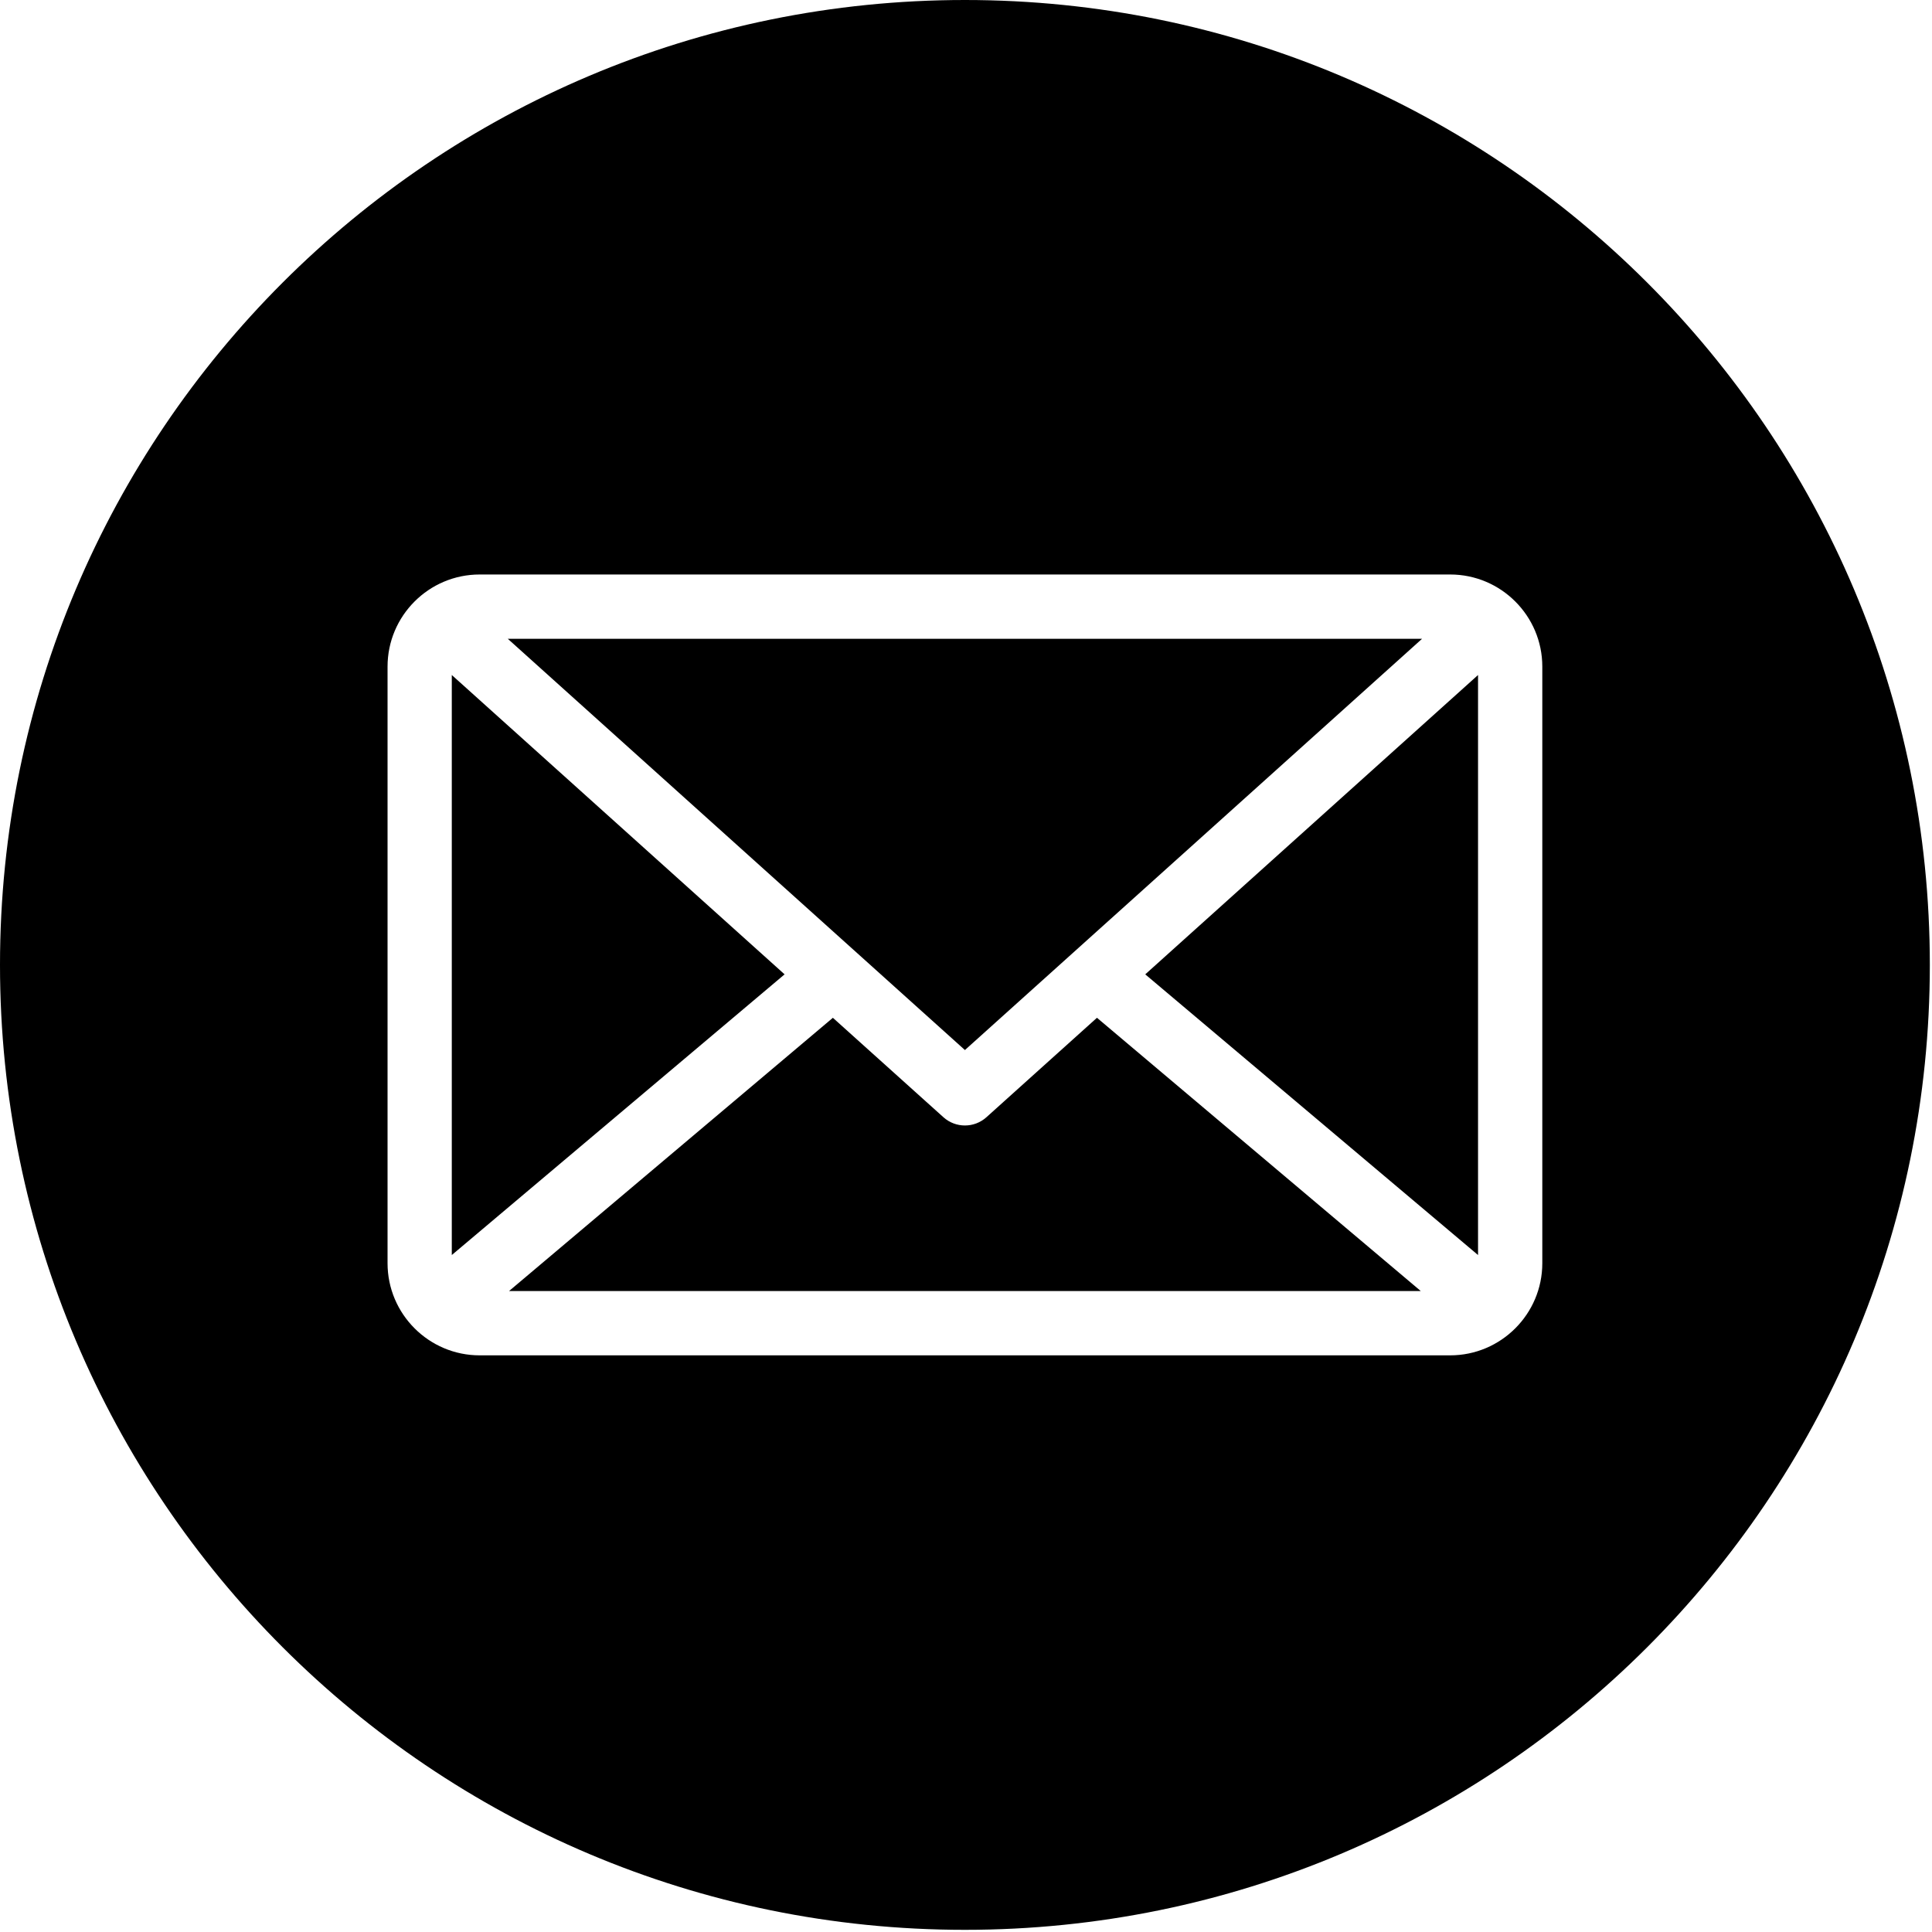
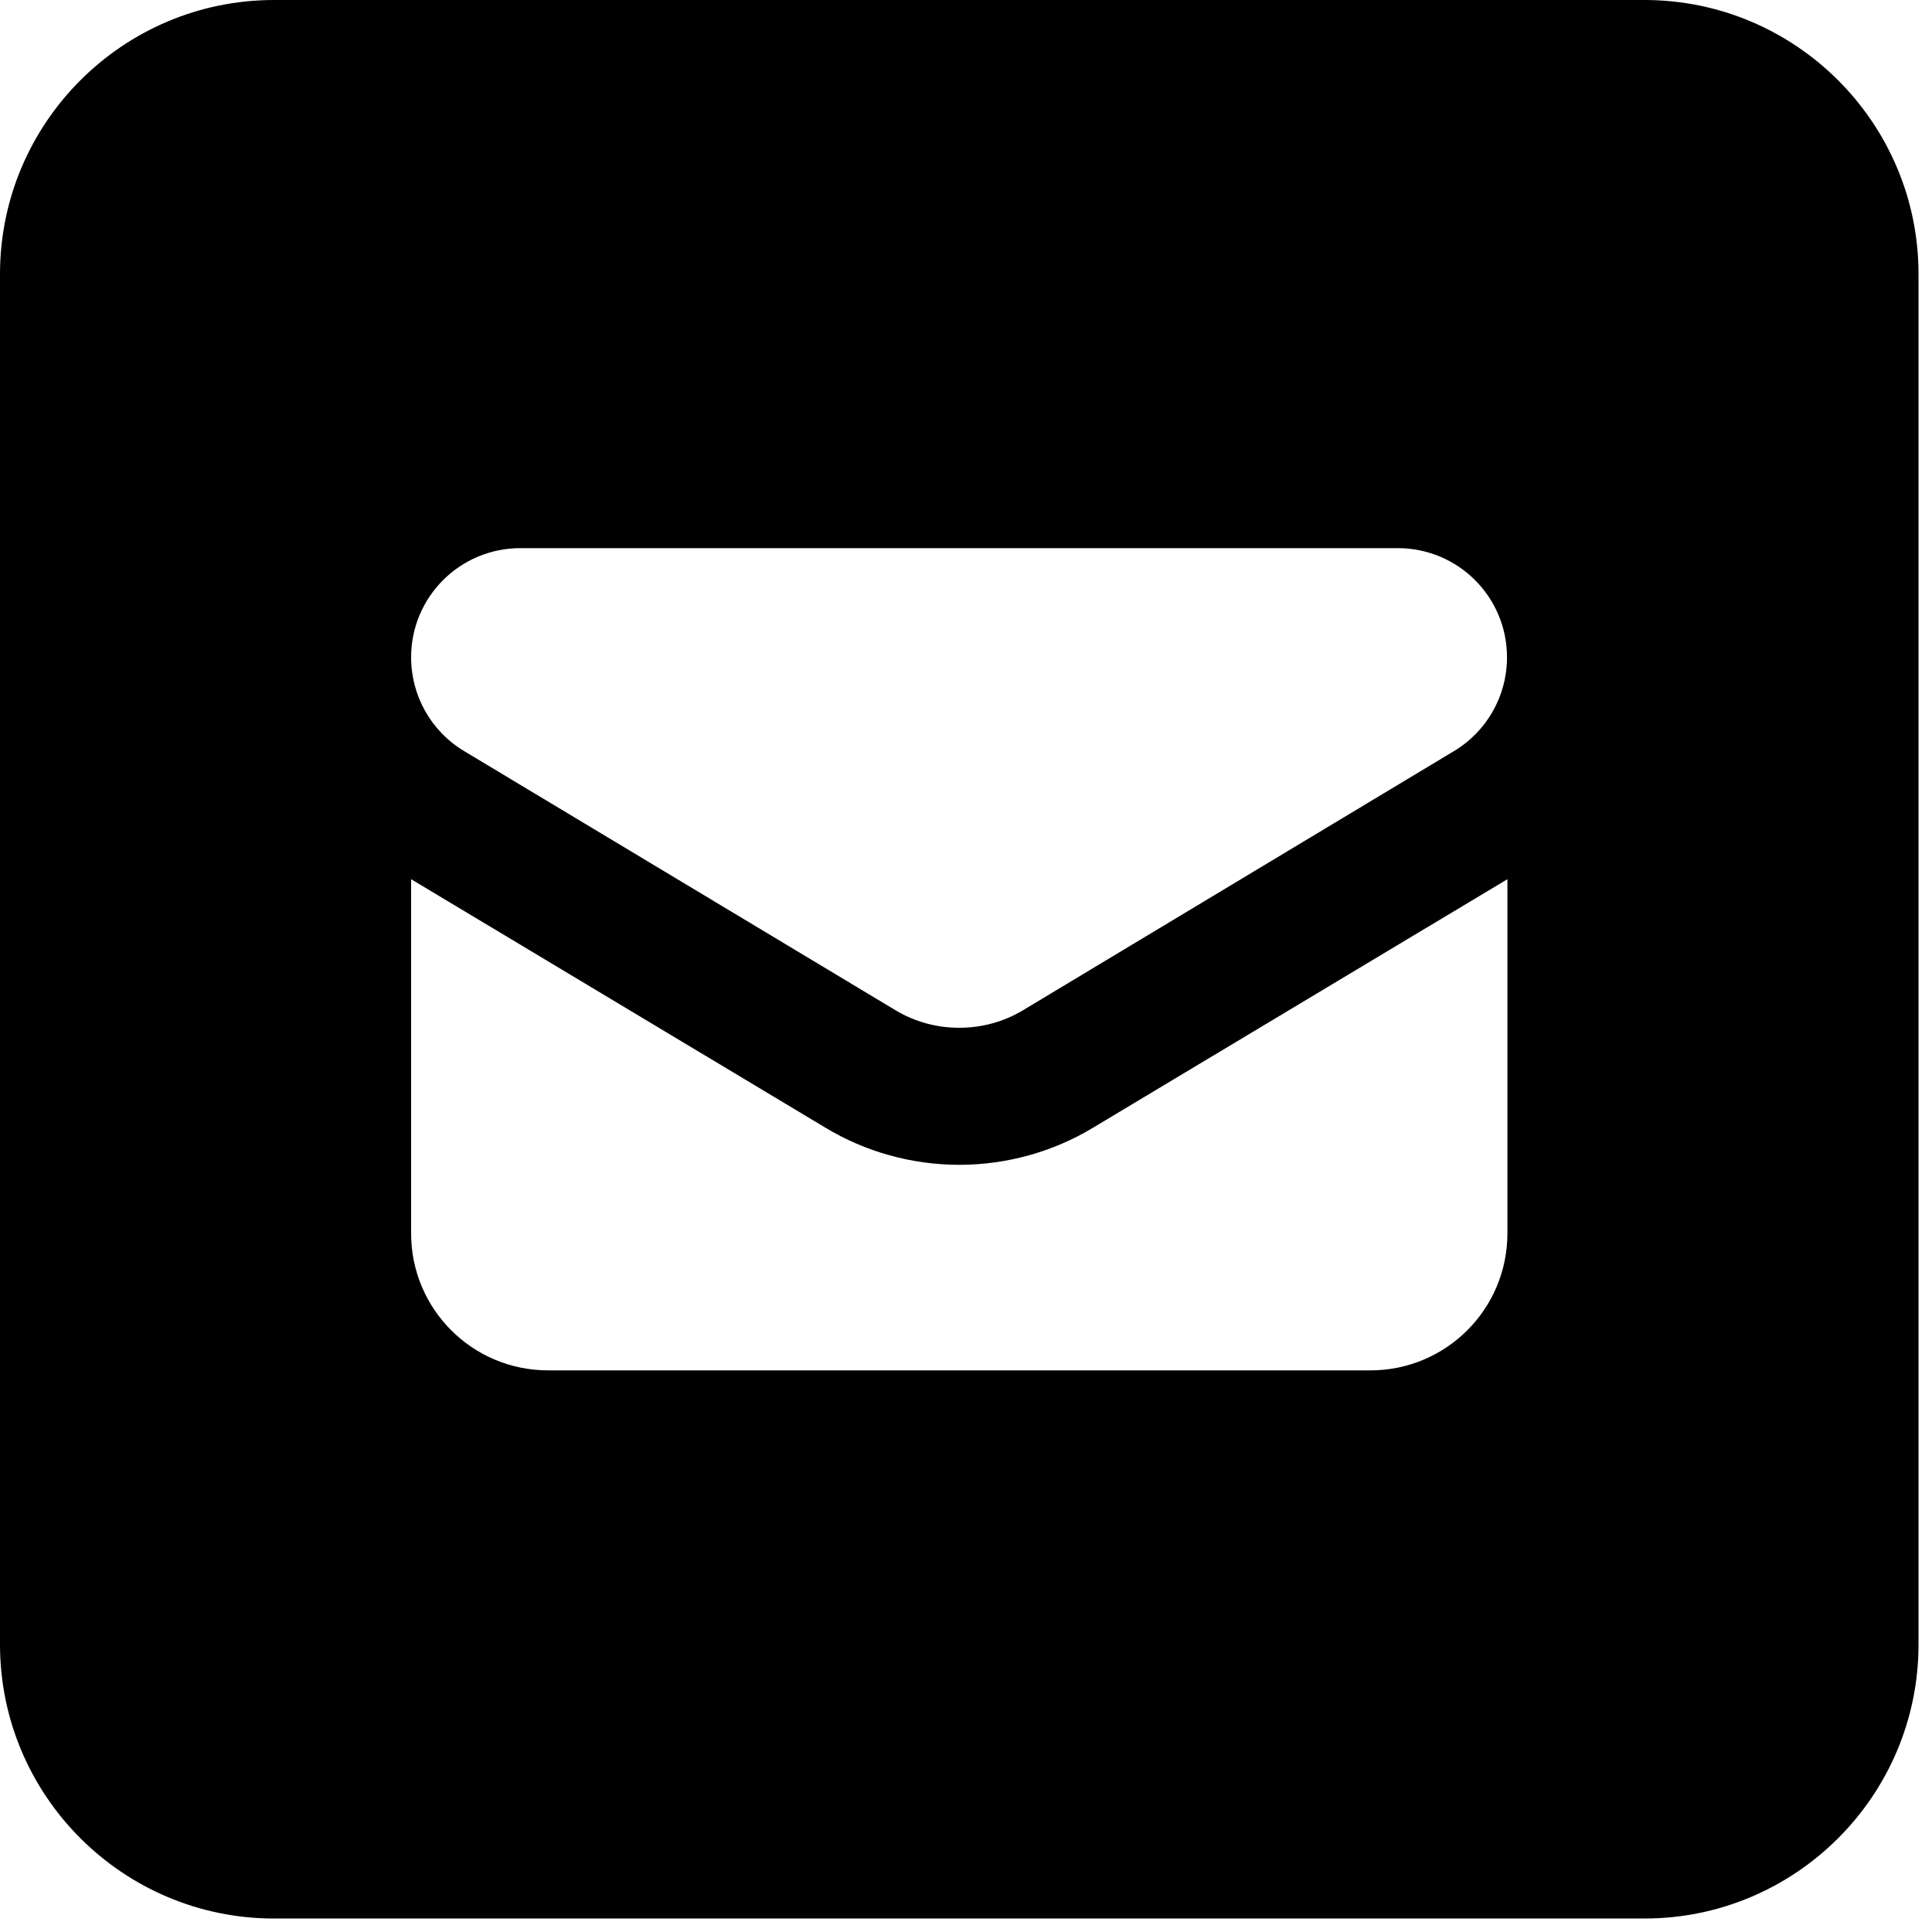
- <svg xmlns="http://www.w3.org/2000/svg" id="email-icon" viewBox="0 0 256 256" version="1.1" xml:space="preserve" role="img">
-   <g transform="matrix(2.84126,0,0,2.84126,-1.24345e-14,-1.24345e-14)">
-     <path d="M46.003,52.103C45.718,52.36 45.359,52.488 45,52.488C44.641,52.488 44.282,52.36 43.997,52.103L38.842,47.466L23.741,60.208L66.258,60.208L51.158,47.465L46.003,52.103Z" style="fill-rule:nonzero;" />
-     <path d="M66.32,29.79L23.68,29.79L45,48.97L66.32,29.79Z" style="fill-rule:nonzero;" />
-     <path d="M21.07,31.48L21.07,58.53L36.59,45.44L21.07,31.48Z" style="fill-rule:nonzero;" />
-     <path d="M68.93,58.53L68.93,31.48L53.41,45.44L68.93,58.53Z" style="fill-rule:nonzero;" />
-     <path d="M45,0C20.147,0 0,20.147 0,45C0,69.853 20.147,90 45,90C69.853,90 90,69.853 90,45C90,20.147 69.853,0 45,0ZM71.927,58.911C71.927,61.28 69.999,63.208 67.63,63.208L22.37,63.208C20.001,63.208 18.074,61.28 18.074,58.911L18.074,31.088C18.074,28.719 20.001,26.792 22.37,26.792L67.63,26.792C69.999,26.792 71.927,28.719 71.927,31.088L71.927,58.911Z" style="fill-rule:nonzero;" />
-   </g>
+ <svg xmlns="http://www.w3.org/2000/svg" id="email-icon" viewBox="0 0 43 43" fill="currentColor">
+   <path d="M6.1 0C2.735 0 0 2.735 0 6.1V36.6C0 39.965 2.735 42.7 6.1 42.7H36.6C39.965 42.7 42.7 39.965 42.7 36.6V6.1C42.7 2.735 39.965 0 36.6 0H6.1ZM19.93 22.484L10.332 16.718C9.598 16.279 9.15 15.488 9.15 14.63C9.15 13.287 10.237 12.2 11.581 12.2H31.11C32.454 12.2 33.541 13.287 33.541 14.63C33.541 15.488 33.093 16.279 32.359 16.718L22.77 22.484C22.341 22.742 21.855 22.875 21.35 22.875C20.845 22.875 20.359 22.742 19.93 22.484ZM33.55 19.568V27.45C33.55 29.137 32.187 30.5 30.5 30.5H12.2C10.513 30.5 9.15 29.137 9.15 27.45V19.568L18.367 25.096C19.263 25.639 20.302 25.925 21.35 25.925C22.398 25.925 23.437 25.639 24.333 25.096L33.55 19.568Z" />
</svg>
